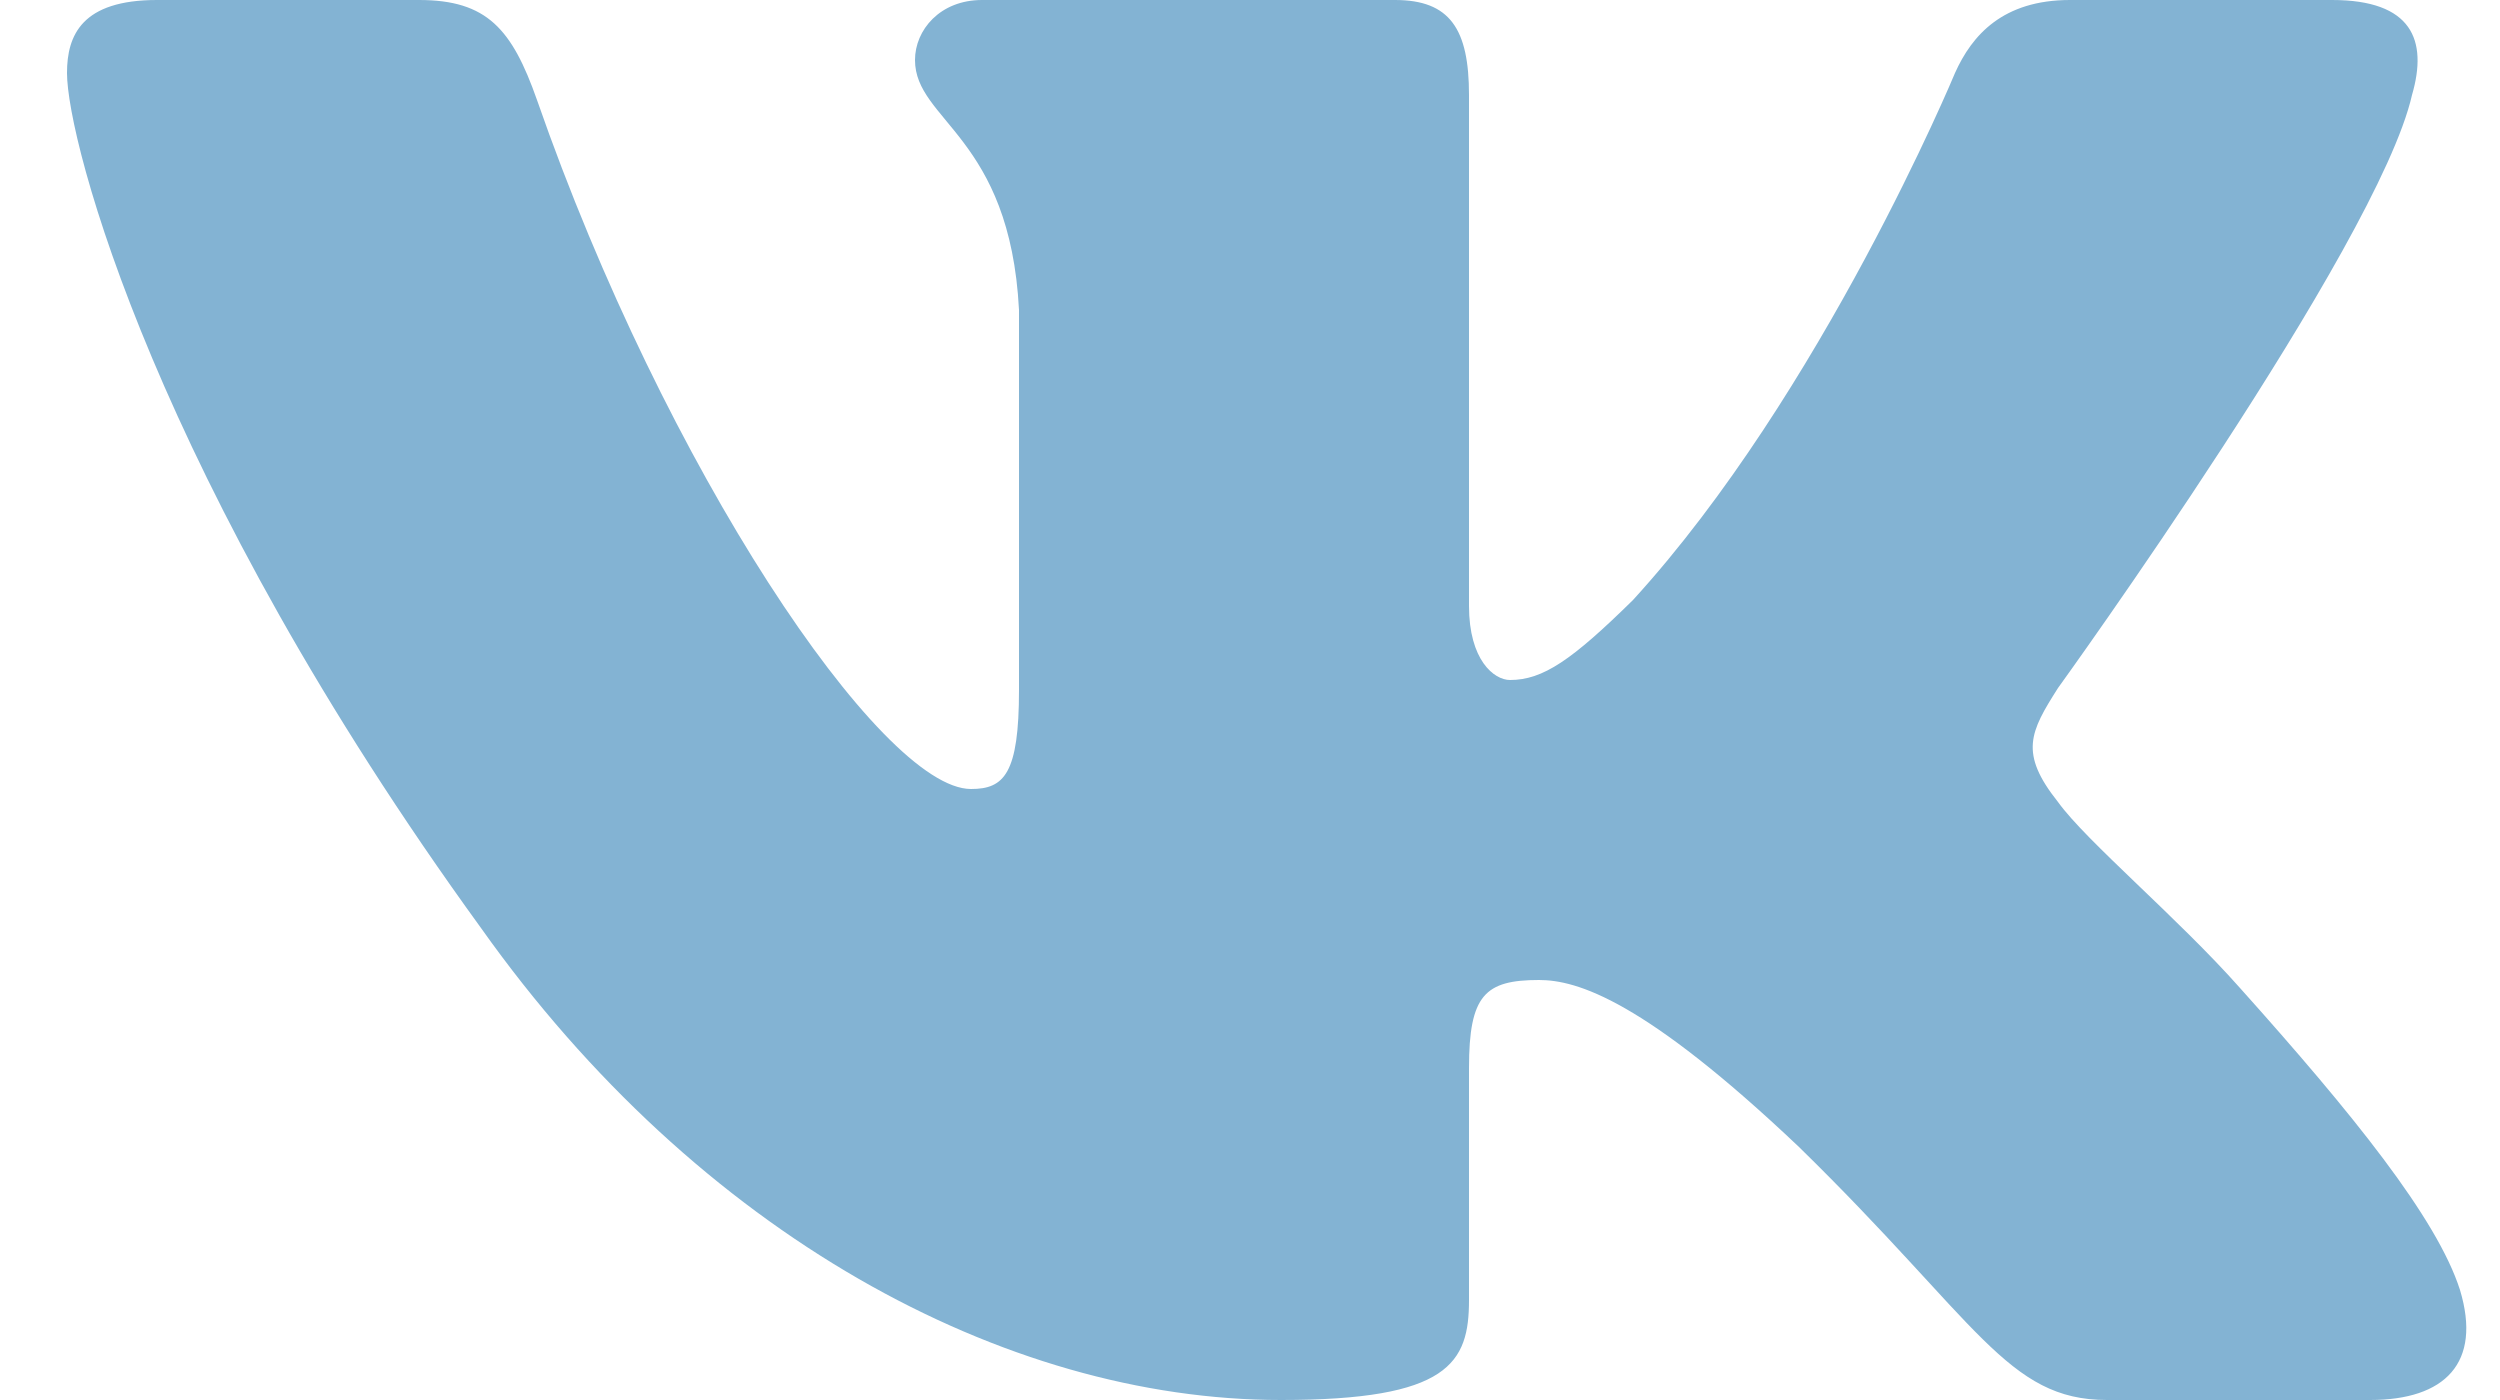
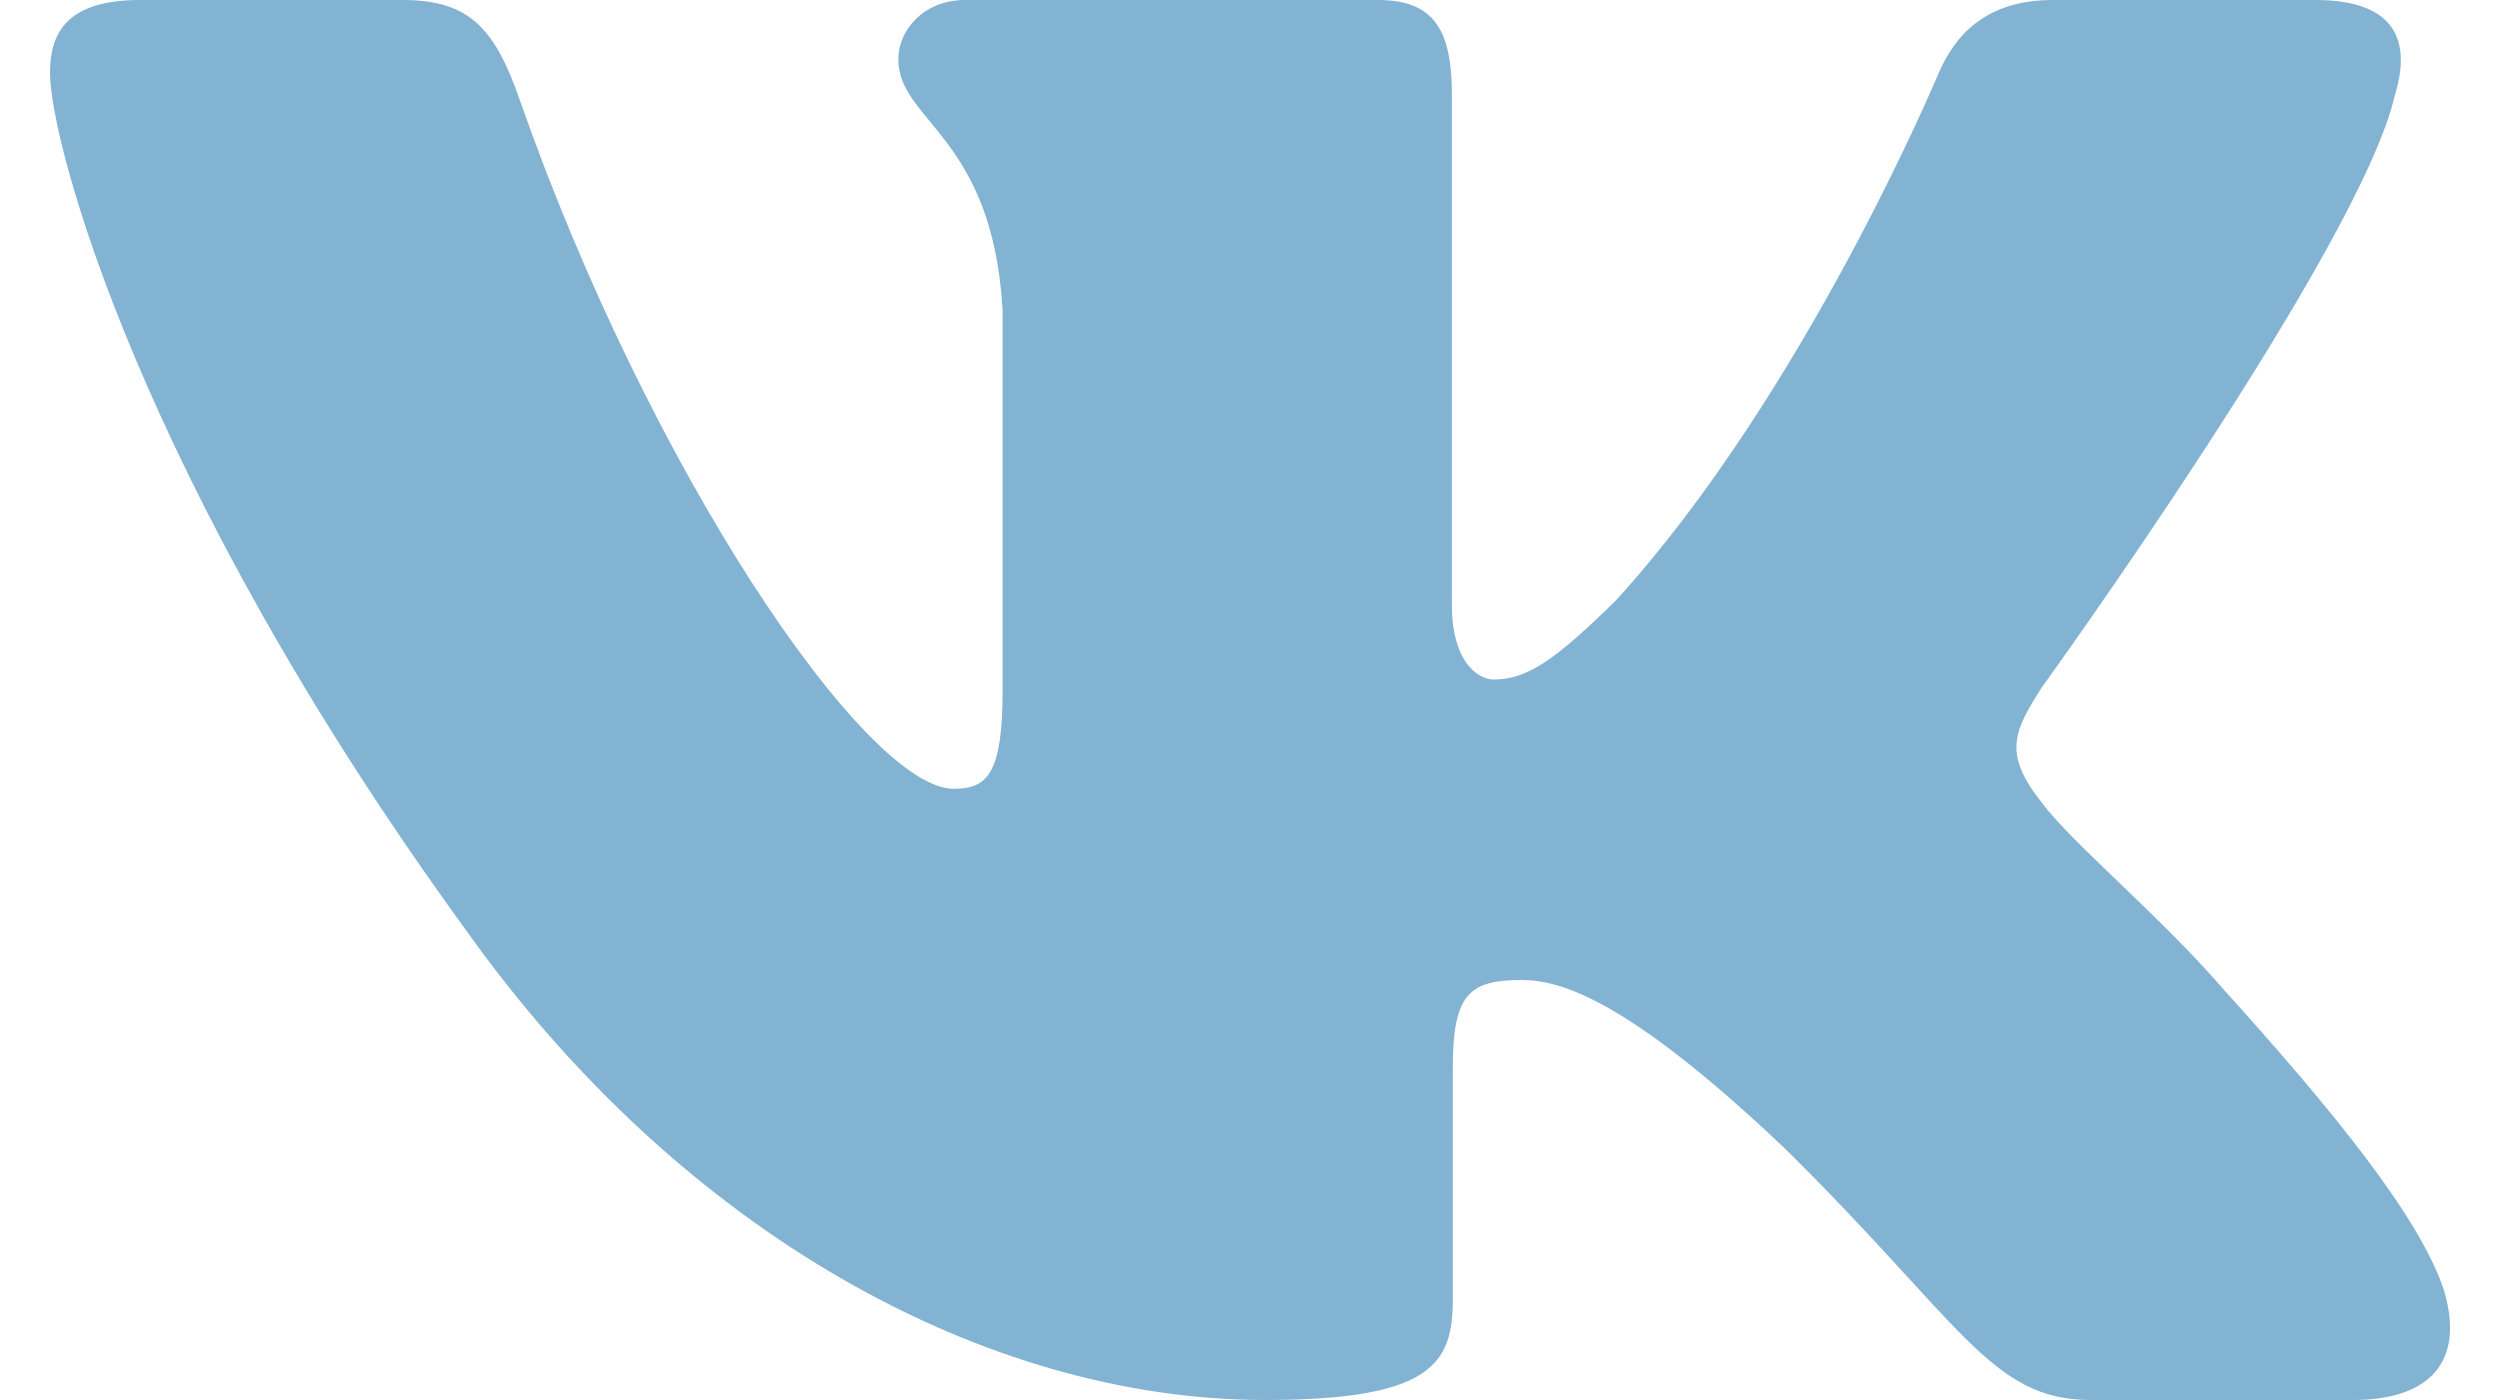
- <svg xmlns="http://www.w3.org/2000/svg" width="25" height="14" fill="none">
-   <path fill-rule="evenodd" clip-rule="evenodd" d="M24.12.95c.16-.55 0-.95-.8-.95H20.7c-.67 0-.98.35-1.15.73 0 0-1.33 3.2-3.22 5.27-.61.6-.9.8-1.23.8-.16 0-.41-.2-.41-.74V.95c0-.66-.19-.95-.74-.95H9.82c-.42 0-.67.3-.67.6 0 .61.95.76 1.04 2.5v3.8c0 .84-.15.99-.48.99-.9 0-3.06-3.21-4.34-6.89-.25-.71-.5-1-1.18-1H1.57c-.75 0-.9.35-.9.73 0 .68.89 4.07 4.14 8.55 2.17 3.06 5.23 4.72 8 4.72 1.68 0 1.88-.37 1.88-1v-2.32c0-.73.16-.88.7-.88.38 0 1.05.2 2.6 1.67 1.79 1.75 2.08 2.53 3.08 2.53h2.63c.75 0 1.12-.37.9-1.1-.23-.72-1.08-1.77-2.2-3.02-.62-.7-1.54-1.47-1.82-1.86-.39-.49-.28-.7 0-1.14 0 0 3.2-4.43 3.54-5.93Z" fill="#83B3D3" />
+ <svg xmlns="http://www.w3.org/2000/svg" width="25" height="14" viewBox="0 0 25 14" fill="none">
+   <path fill-rule="evenodd" clip-rule="evenodd" d="M23.95 0.948C24.116 0.402 23.95 0 23.155 0H20.53C19.862 0 19.554 0.347 19.387 0.73C19.387 0.73 18.052 3.926 16.161 6.002C15.549 6.604 15.271 6.795 14.937 6.795C14.77 6.795 14.519 6.604 14.519 6.057V0.948C14.519 0.292 14.335 0 13.779 0H9.651C9.234 0 8.983 0.304 8.983 0.593C8.983 1.214 9.929 1.358 10.026 3.106V6.904C10.026 7.737 9.873 7.888 9.539 7.888C8.649 7.888 6.484 4.677 5.199 1.003C4.95 0.288 4.698 0 4.027 0H1.4C0.65 0 0.5 0.347 0.5 0.73C0.5 1.412 1.39 4.8 4.645 9.281C6.815 12.341 9.87 14 12.653 14C14.322 14 14.528 13.632 14.528 12.997V10.684C14.528 9.947 14.686 9.8 15.215 9.8C15.605 9.8 16.272 9.992 17.83 11.467C19.61 13.216 19.903 14 20.905 14H23.53C24.28 14 24.656 13.632 24.44 12.904C24.202 12.18 23.352 11.129 22.225 9.882C21.613 9.172 20.695 8.407 20.416 8.024C20.027 7.533 20.138 7.314 20.416 6.877C20.416 6.877 23.616 2.451 23.949 0.948H23.95Z" fill="#83B3D3" />
</svg>
